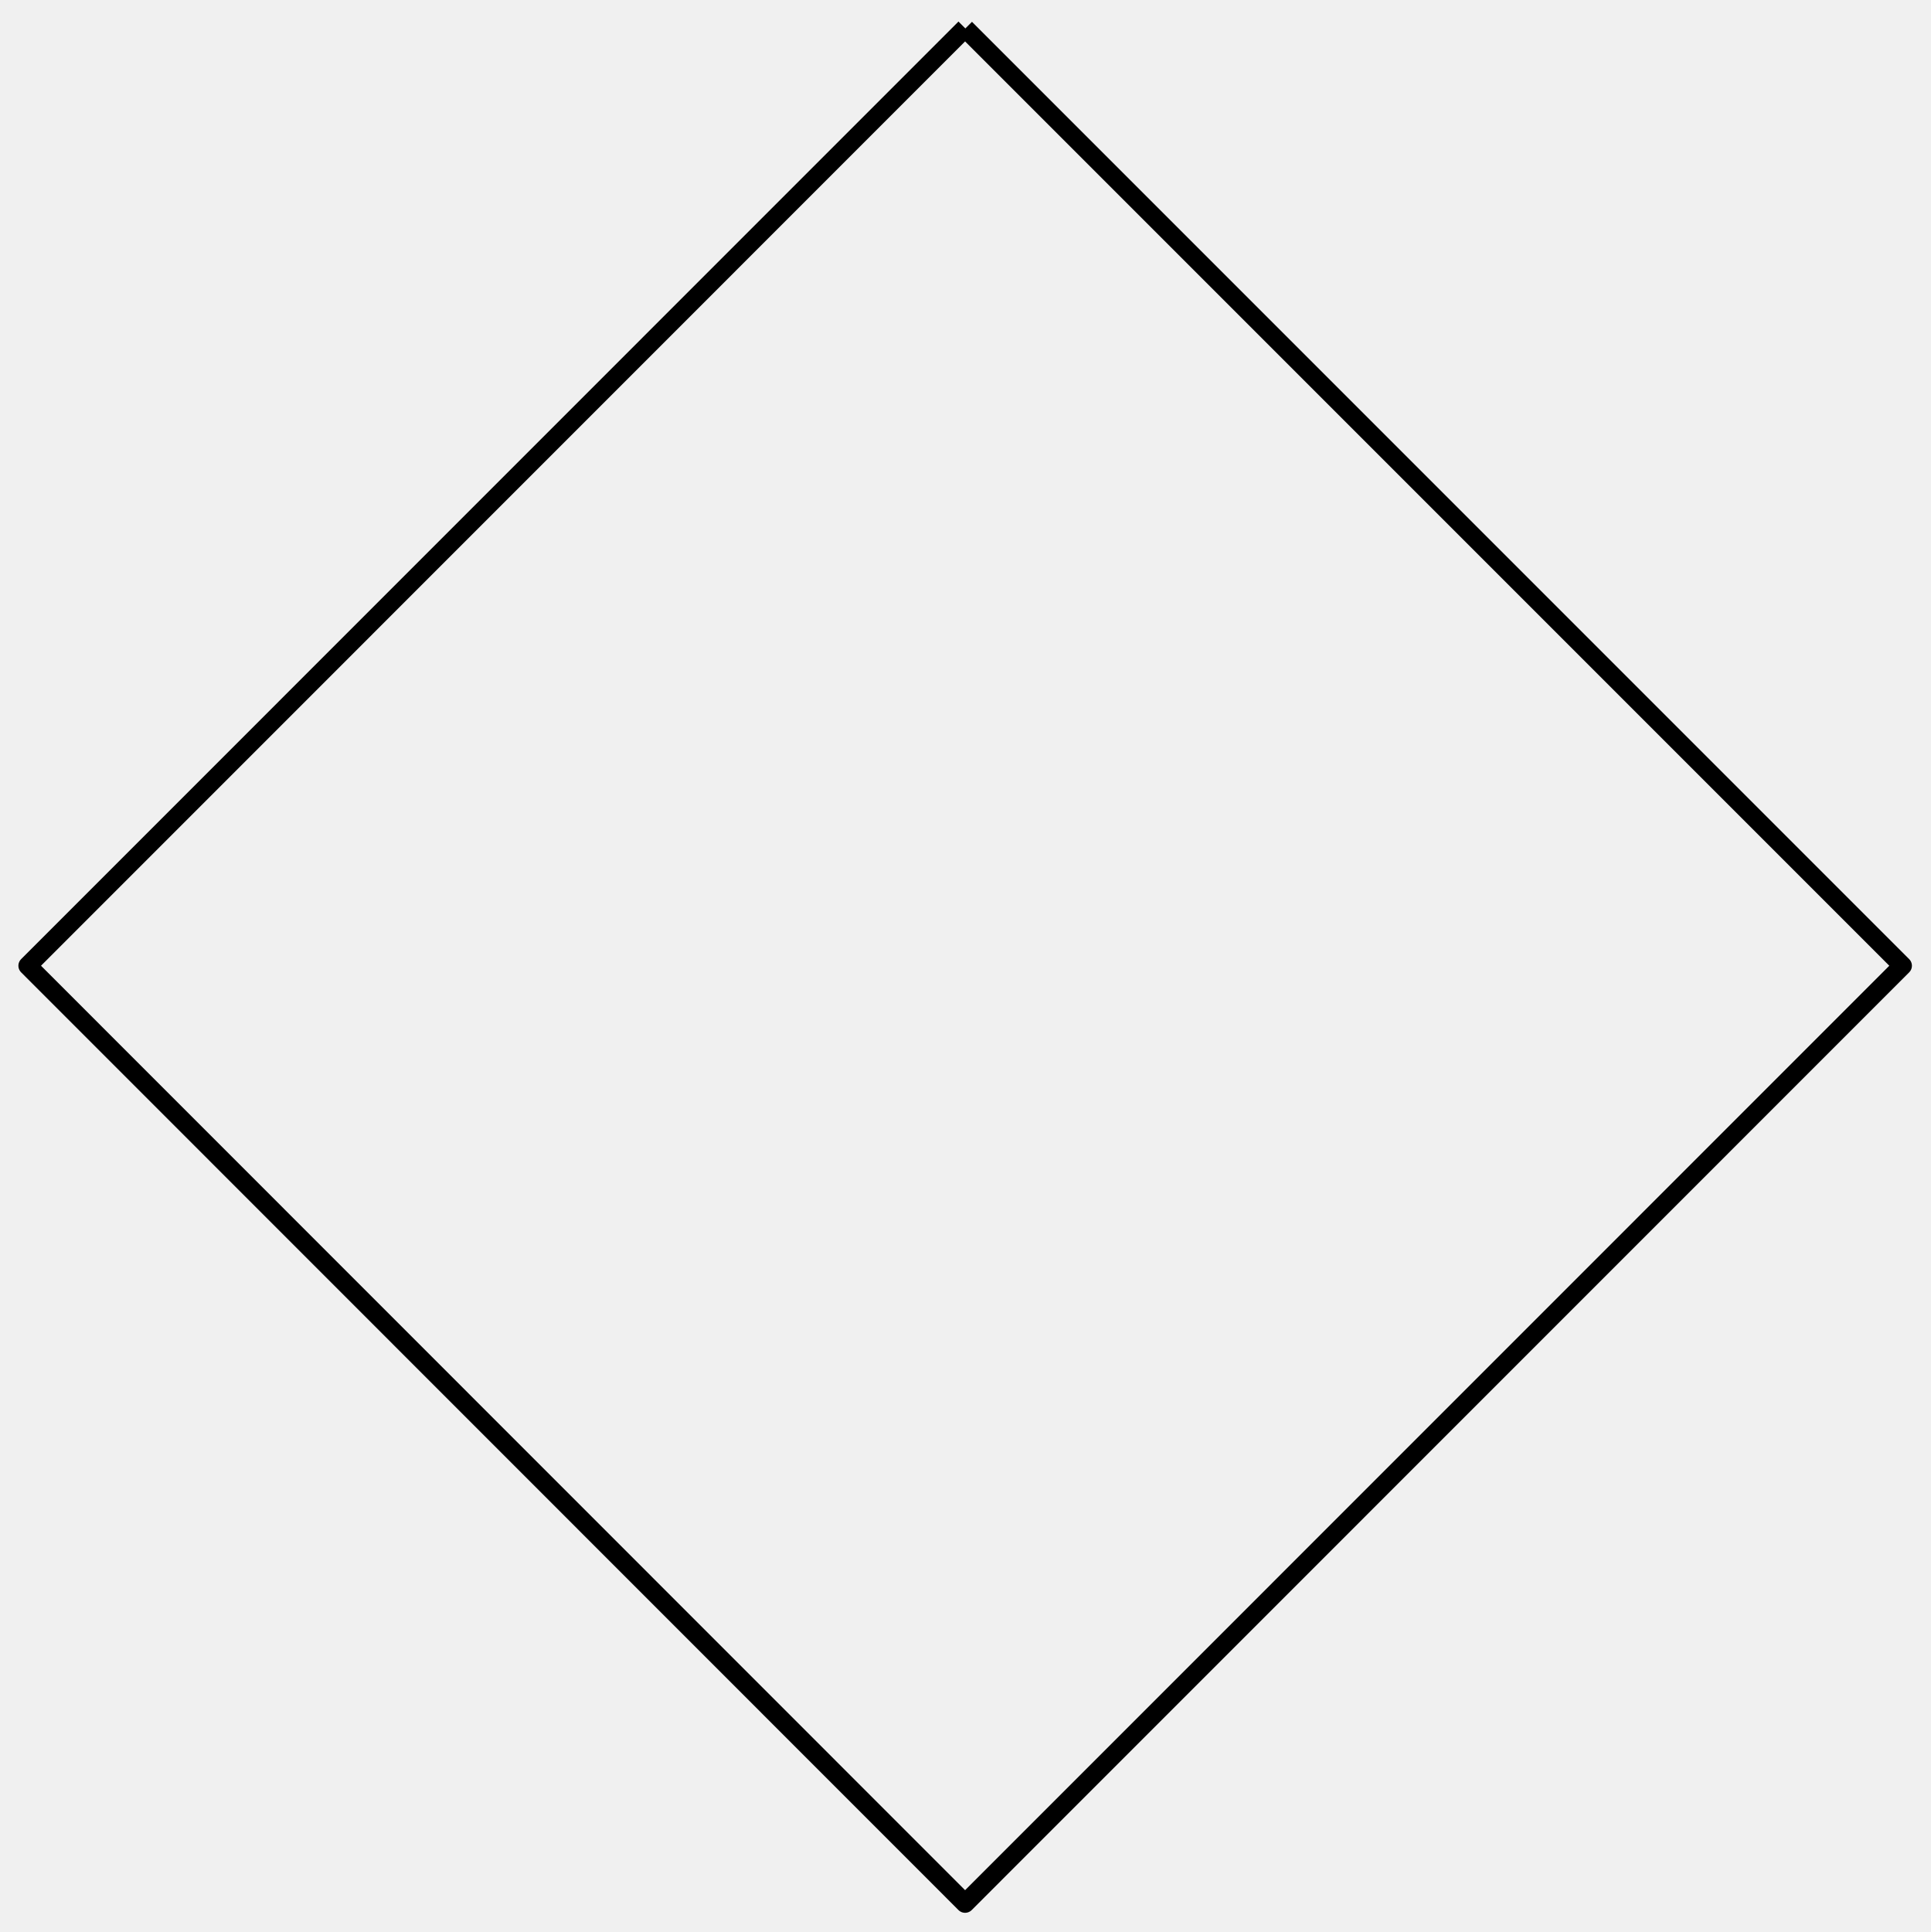
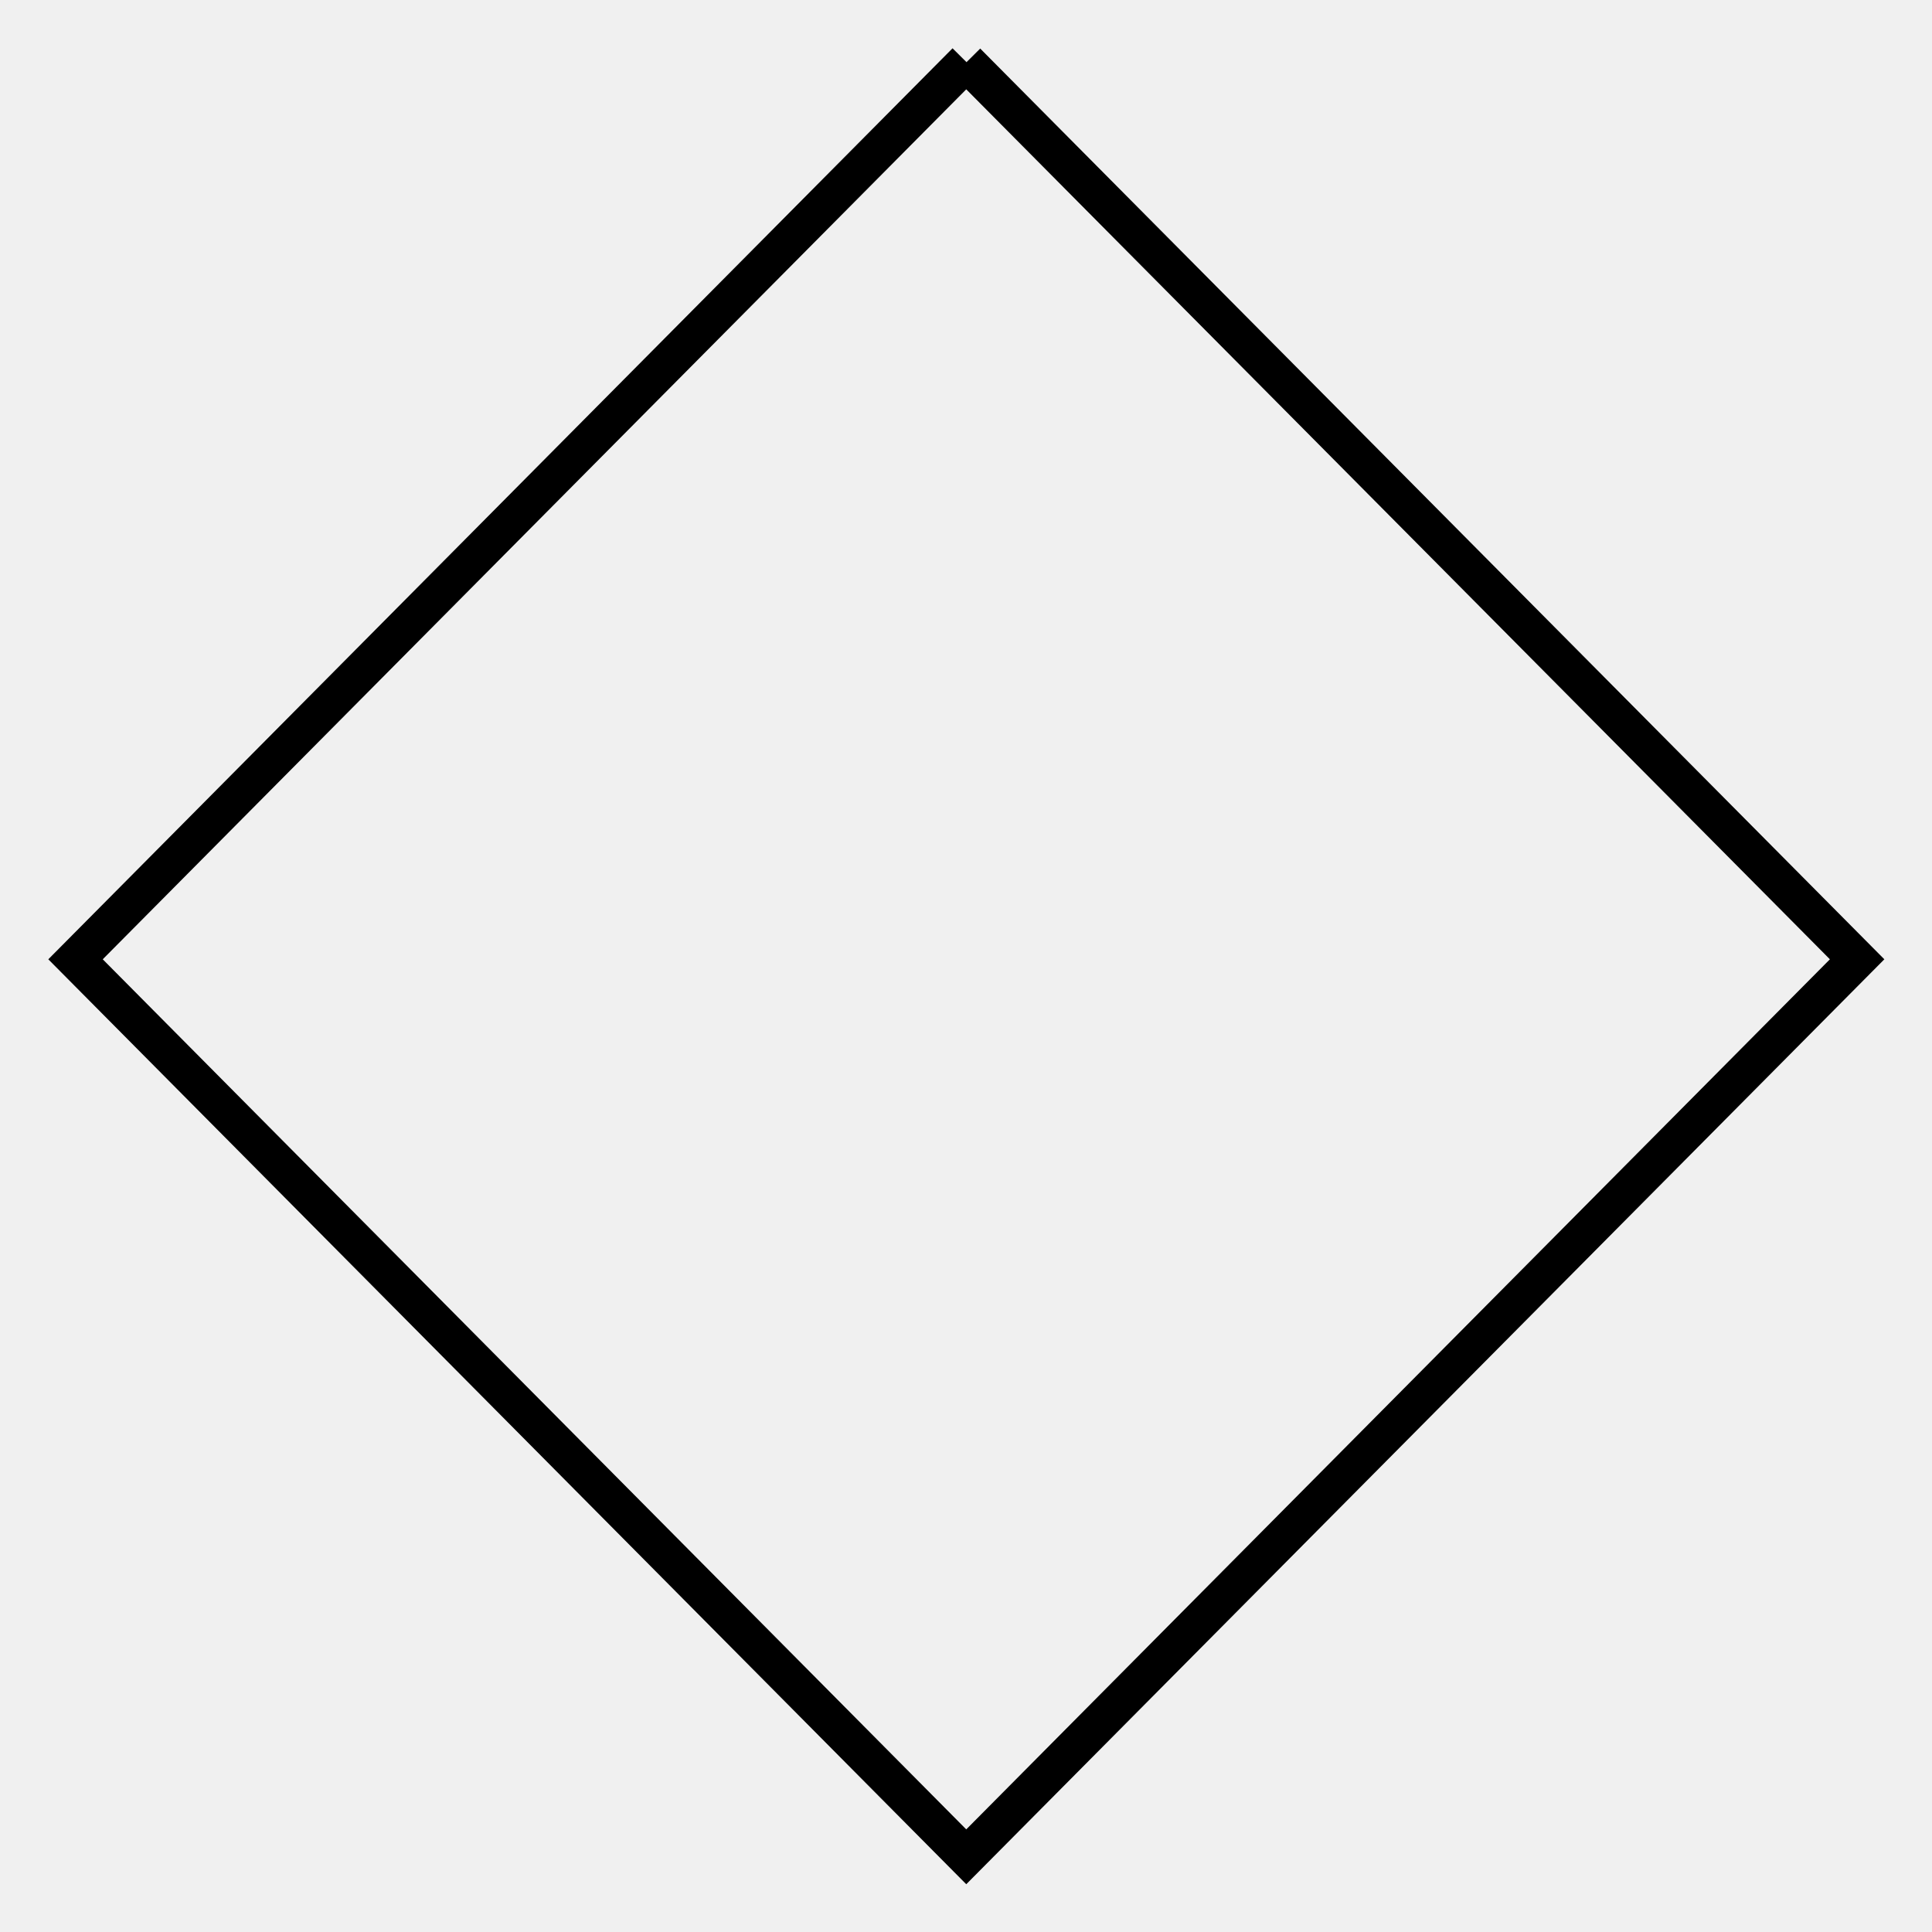
- <svg xmlns="http://www.w3.org/2000/svg" version="1.1" width="145.34mm" height="145.4mm" viewBox="0 0 14534 14540" preserveAspectRatio="xMidYMid" fill-rule="evenodd" clip-path="url(#presentation_clip_path)" stroke-width="28.222" stroke-linejoin="round" xml:space="preserve" id="svg634">
-   <defs class="ClipPathGroup" id="defs497">
+ <svg xmlns="http://www.w3.org/2000/svg" width="100mm" height="100mm" viewBox="0 0 100 100" version="1.1" id="svg239">
+   <defs id="defs236">
    <clipPath id="presentation_clip_path" clipPathUnits="userSpaceOnUse">
      <rect x="0" y="0" width="14534" height="14540" id="rect494" />
    </clipPath>
  </defs>
-   <defs class="TextShapeIndex" id="defs499">
-   
-  </defs>
-   <defs class="EmbeddedBulletChars" id="defs528">
-     <g id="bullet-char-template57356" transform="scale(0.0004882812,-0.0004882812)">
-       <path d="M 580,1141 L 1163,571 580,0 -4,571 580,1141 Z" id="path501" />
-     </g>
-     <g id="bullet-char-template57354" transform="scale(0.0004882812,-0.0004882812)">
-       <path d="M 8,1128 L 1137,1128 1137,0 8,0 8,1128 Z" id="path504" />
-     </g>
-     <g id="bullet-char-template10146" transform="scale(0.0004882812,-0.0004882812)">
-       <path d="M 174,0 L 602,739 174,1481 1456,739 174,0 Z M 1358,739 L 309,1346 659,739 1358,739 Z" id="path507" />
-     </g>
-     <g id="bullet-char-template10132" transform="scale(0.0004882812,-0.0004882812)">
-       <path d="M 2015,739 L 1276,0 717,0 1260,543 174,543 174,936 1260,936 717,1481 1274,1481 2015,739 Z" id="path510" />
-     </g>
-     <g id="bullet-char-template10007" transform="scale(0.0004882812,-0.0004882812)">
-       <path d="M 0,-2 C -7,14 -16,27 -25,37 L 356,567 C 262,823 215,952 215,954 215,979 228,992 255,992 264,992 276,990 289,987 310,991 331,999 354,1012 L 381,999 492,748 772,1049 836,1024 860,1049 C 881,1039 901,1025 922,1006 886,937 835,863 770,784 769,783 710,716 594,584 L 774,223 C 774,196 753,168 711,139 L 727,119 C 717,90 699,76 672,76 641,76 570,178 457,381 L 164,-76 C 142,-110 111,-127 72,-127 30,-127 9,-110 8,-76 1,-67 -2,-52 -2,-32 -2,-23 -1,-13 0,-2 Z" id="path513" />
-     </g>
-     <g id="bullet-char-template10004" transform="scale(0.0004882812,-0.0004882812)">
-       <path d="M 285,-33 C 182,-33 111,30 74,156 52,228 41,333 41,471 41,549 55,616 82,672 116,743 169,778 240,778 293,778 328,747 346,684 L 369,508 C 377,444 397,411 428,410 L 1163,1116 C 1174,1127 1196,1133 1229,1133 1271,1133 1292,1118 1292,1087 L 1292,965 C 1292,929 1282,901 1262,881 L 442,47 C 390,-6 338,-33 285,-33 Z" id="path516" />
-     </g>
-     <g id="bullet-char-template9679" transform="scale(0.0004882812,-0.0004882812)">
-       <path d="M 813,0 C 632,0 489,54 383,161 276,268 223,411 223,592 223,773 276,916 383,1023 489,1130 632,1184 813,1184 992,1184 1136,1130 1245,1023 1353,916 1407,772 1407,592 1407,412 1353,268 1245,161 1136,54 992,0 813,0 Z" id="path519" />
-     </g>
-     <g id="bullet-char-template8226" transform="scale(0.0004882812,-0.0004882812)">
-       <path d="M 346,457 C 273,457 209,483 155,535 101,586 74,649 74,723 74,796 101,859 155,911 209,963 273,989 346,989 419,989 480,963 531,910 582,859 608,796 608,723 608,648 583,586 532,535 482,483 420,457 346,457 Z" id="path522" />
-     </g>
-     <g id="bullet-char-template8211" transform="scale(0.0004882812,-0.0004882812)">
-       <path d="M -4,459 L 1135,459 1135,606 -4,606 -4,459 Z" id="path525" />
-     </g>
-   </defs>
-   <defs class="TextEmbeddedBitmaps" id="defs530" />
-   <g id="g535">
-     <g id="id2" class="Master_Slide">
-       <g id="bg-id2" class="Background" />
-       <g id="bo-id2" class="BackgroundObjects" />
-     </g>
+   <g id="layer1" style="display:none" transform="matrix(0.6330251,0,0,0.632981,-8.177521,-3.664848)">
+     <path id="Circle_2_" class="st0" d="m 160.95,109.912 c -13.848,38.127 -56.021,57.781 -94.148,43.908 C 28.65,139.946 9.021,97.772 22.895,59.672 36.769,21.545 78.916,1.89 117.043,15.764 c 38.1,13.848 57.755,56.021 43.908,94.148 z" style="fill:#ffffff;stroke:#1f1f1f;stroke-width:3.16;stroke-dasharray:none" />
  </g>
-   <g class="SlideGroup" id="g632">
-     <g id="g630">
-       <g id="id1" class="Slide" clip-path="url(#presentation_clip_path)">
-         <g class="Page" id="g627">
-           <g class="Group" id="g625">
-             <g class="com.sun.star.drawing.PolyLineShape" id="g595">
-               <g id="id10">
-                 <path fill="none" stroke="rgb(0,0,0)" stroke-width="141" d="M 7266,214 L 14320,7268 7264,14325 209,7268 7264,212" id="path592" />
-               </g>
-             </g>
-           </g>
-         </g>
-       </g>
-     </g>
+   <g id="layer2" style="display:none">
+     <path d="M 50.011,4.736 95.904,96.508 H 4.118 Z" fill="none" stroke="#000000" stroke-width="1.717" id="path286" style="display:inline;stroke-width:2;stroke-dasharray:none" />
+   </g>
+   <g id="layer3" style="display:inline">
+     <path fill="none" stroke="#000000" stroke-width="141" d="M 50.026,3.218 96.124,49.653 50.013,96.108 3.909,49.653 50.013,3.204" id="path592" style="stroke-width:2;stroke-dasharray:none" />
+   </g>
+   <g id="layer4" style="display:none" transform="translate(-0.3962081,0.5169485)">
+     <path id="path1307" d="M 96.296,69.034 50.322,95.16 4.348,69.034 50.322,3.72 c 0,0 45.974,65.314 45.974,65.314 z" style="fill:none;stroke:#000000;stroke-width:2;stroke-dasharray:none" />
+   </g>
+   <g id="layer5" style="display:none">
+     <path fill="none" stroke="#000000" stroke-width="1.012" d="M 50.566,3.294 97.471,39.215 79.556,97.378 21.575,97.364 3.661,39.244 50.566,3.323" id="path1405" style="stroke-width:2;stroke-dasharray:none" />
  </g>
</svg>
